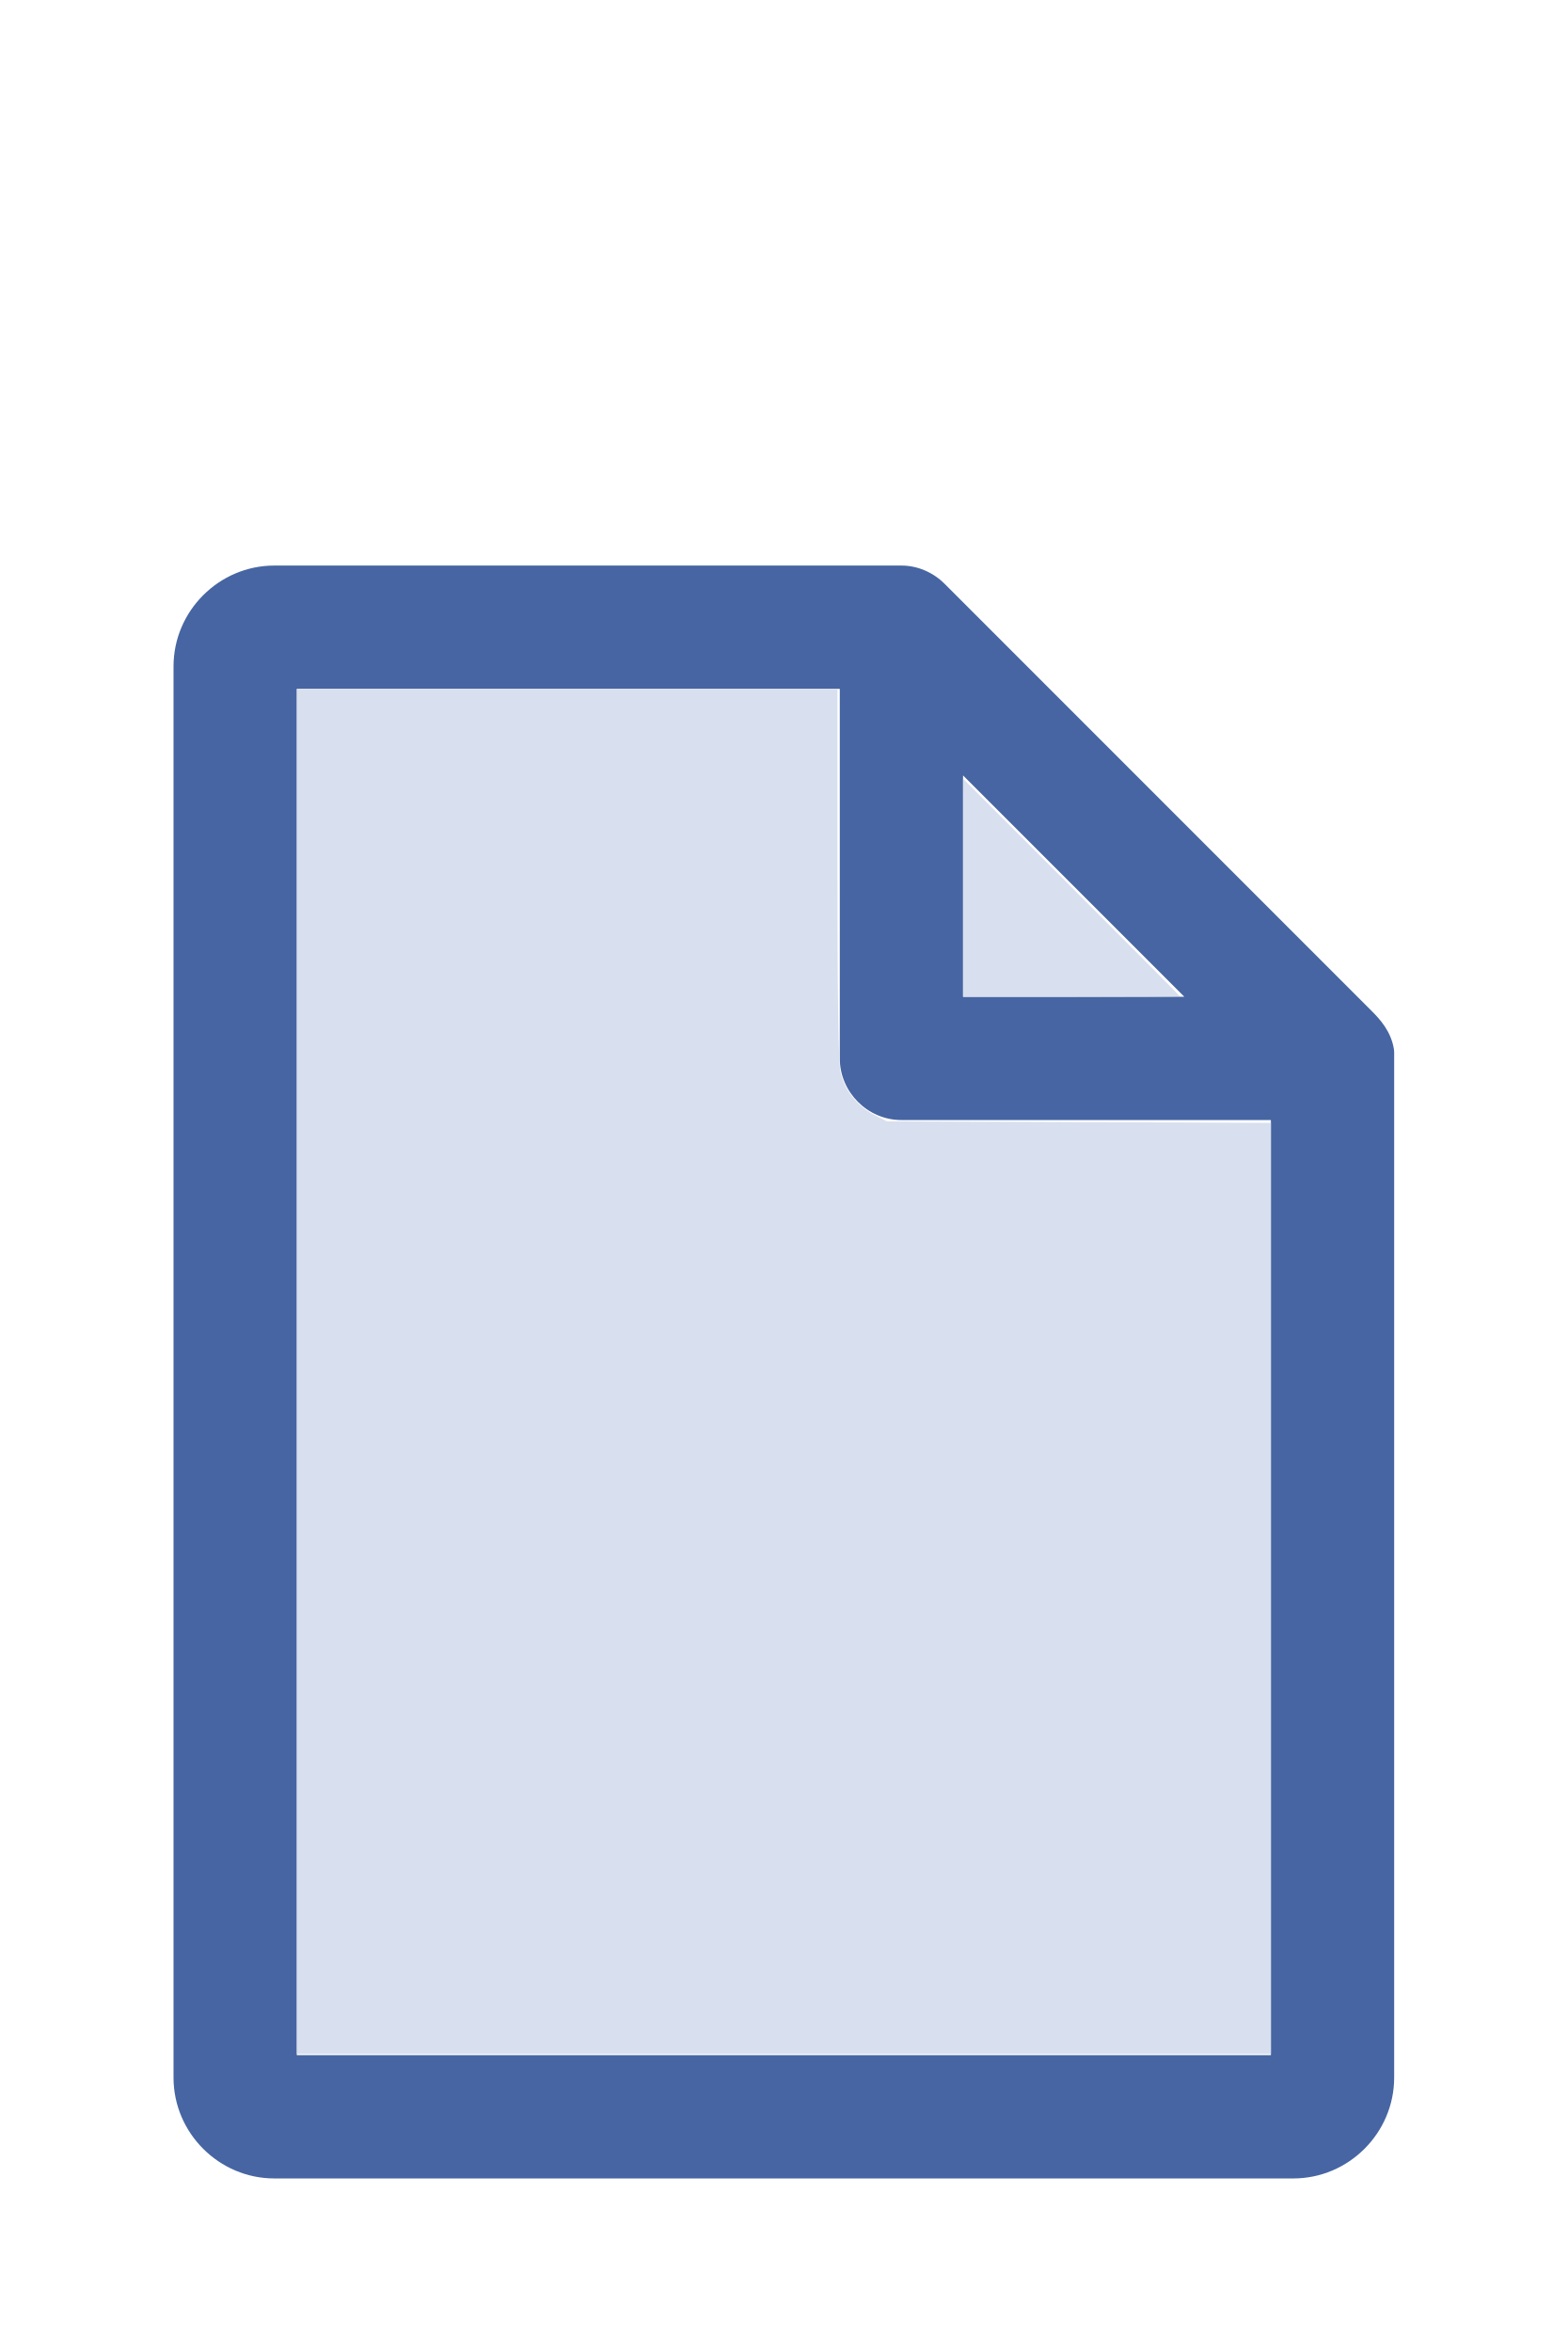
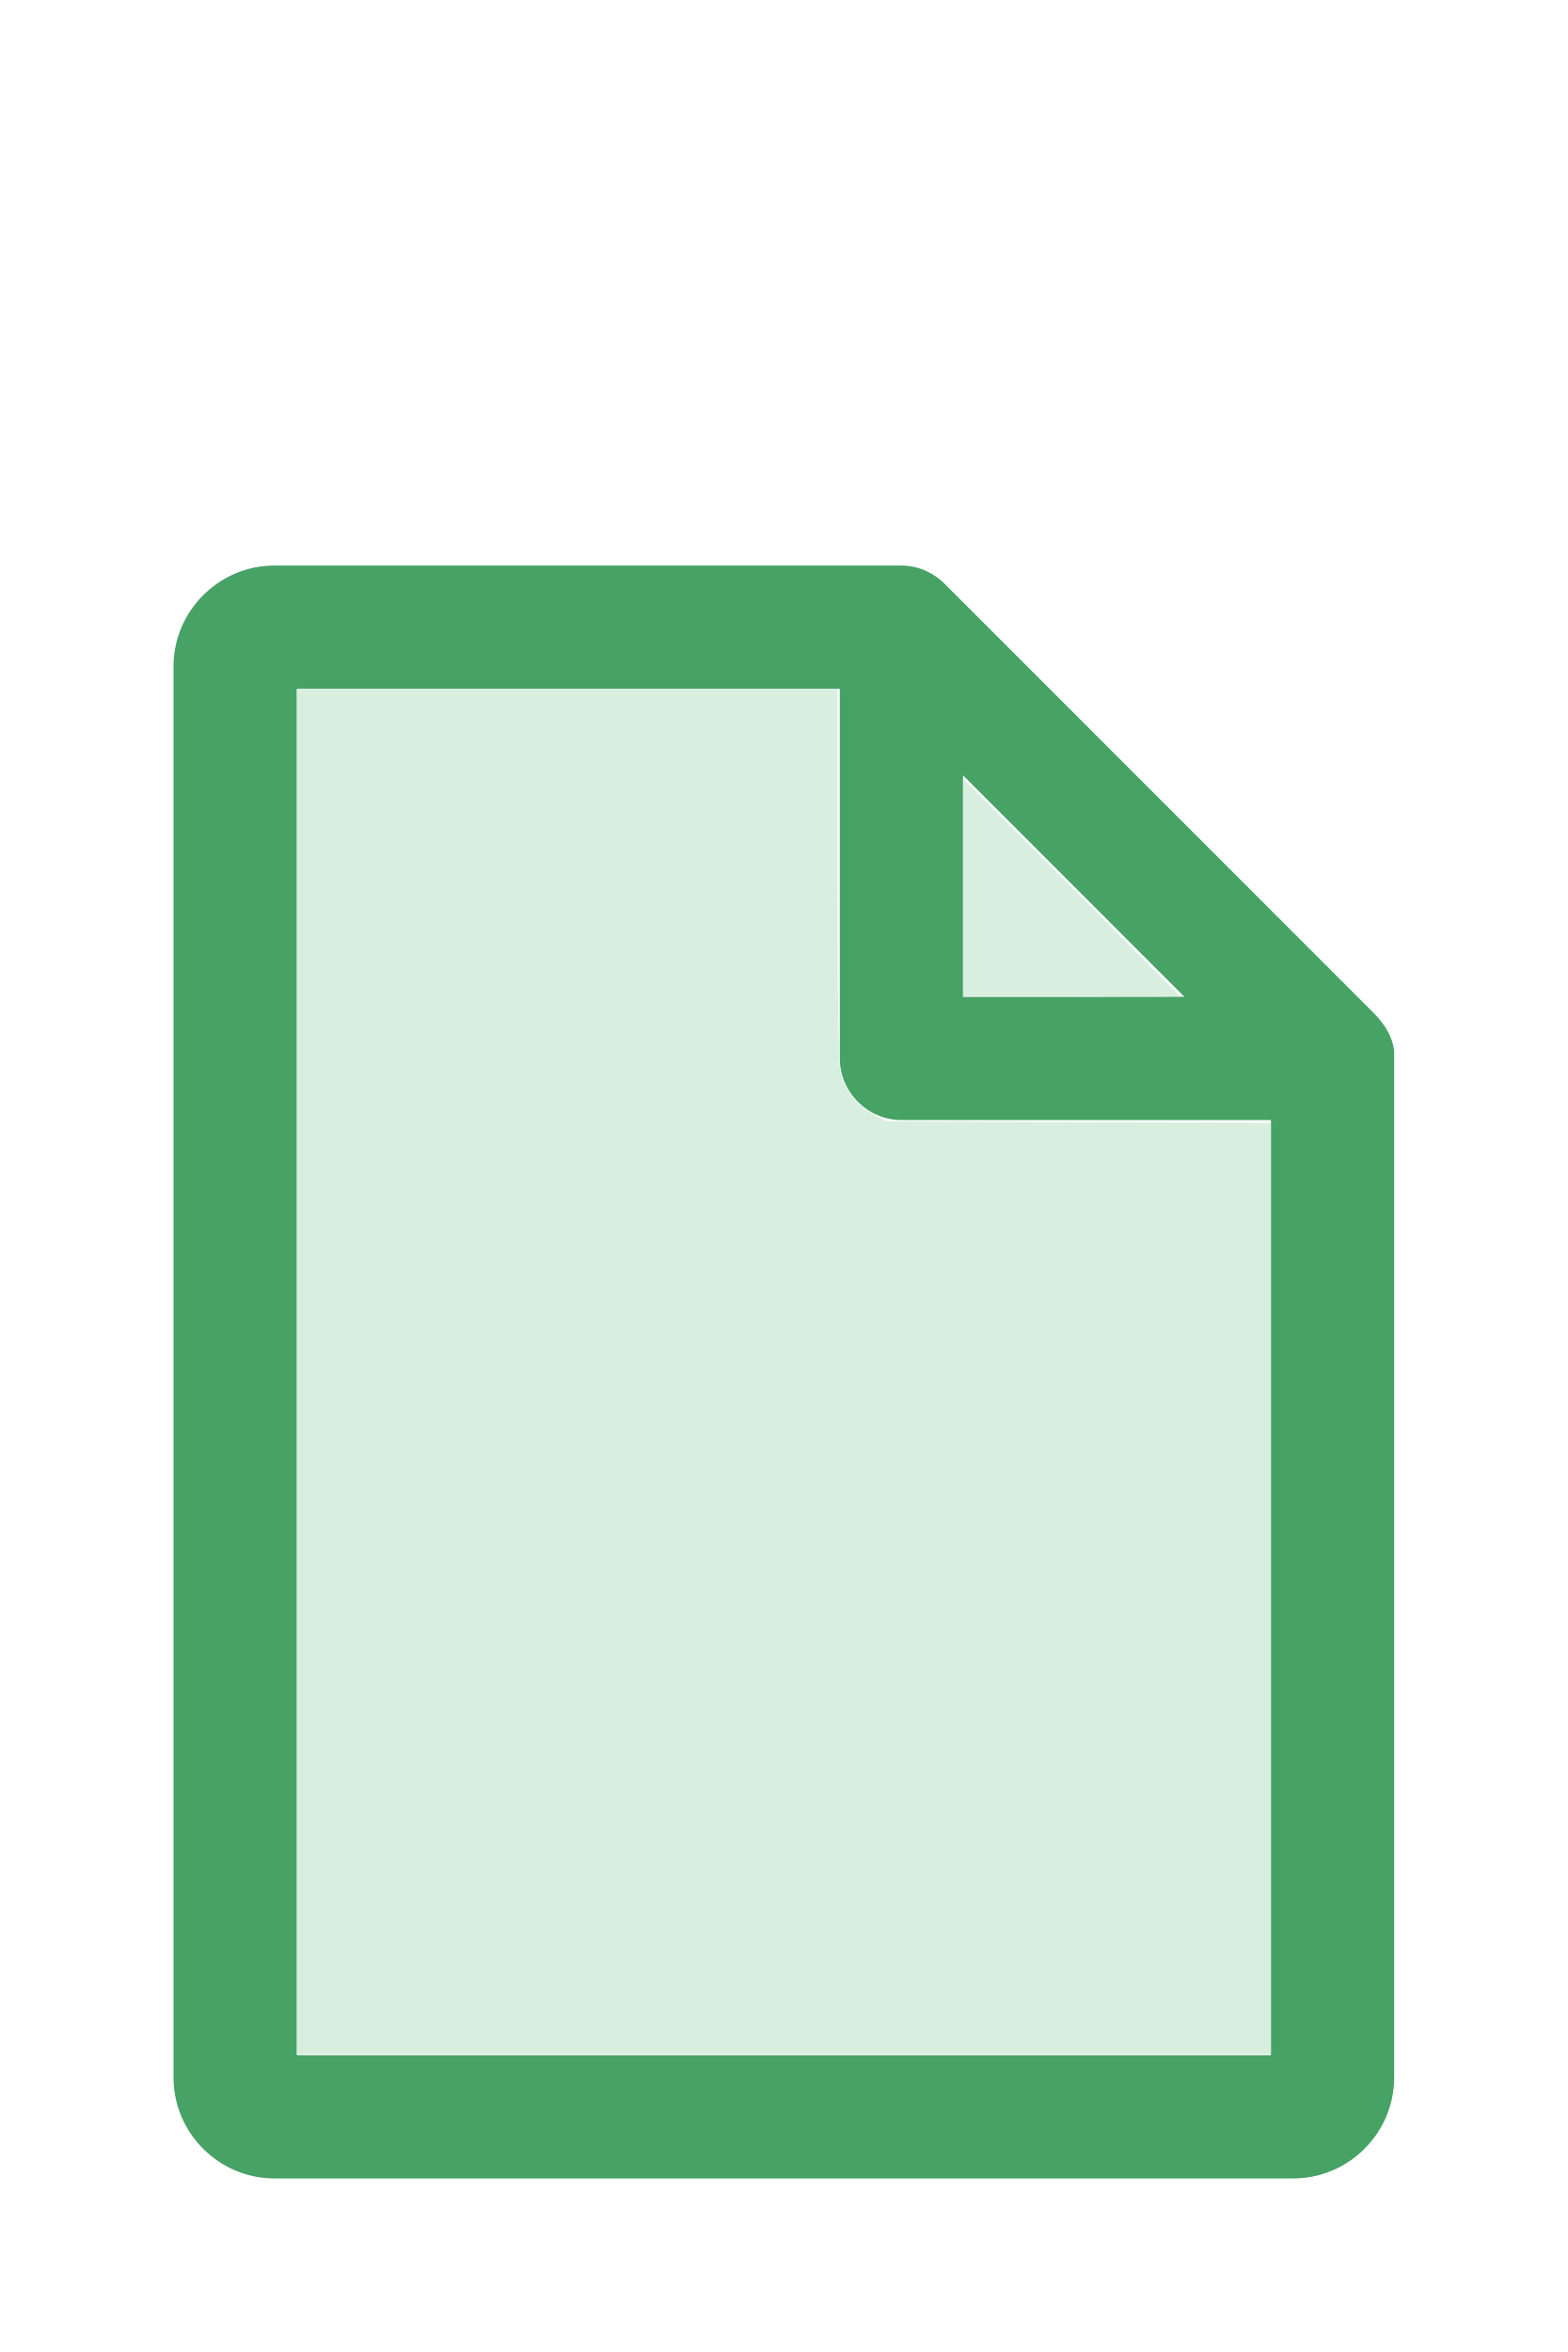
<svg xmlns="http://www.w3.org/2000/svg" version="1.1" width="16" height="24" viewBox="0 0 80 60" id="doc" xml:space="preserve">
-   <g style="fill:#4665A2">
+   <g style="fill:#46A265">
    <path d="m 14,-1.145 c -2.824,0 -5.145,2.32 -5.145,5.145 v 72 c 0,2.824 2.32,5.145 5.145,5.145 h 52 c 2.824,0 5.145,-2.32 5.145,-5.145 V 23.699 a 1.145,1.145 0 0 0 -0.016,-0.188 C 70.978,22.605 70.406,21.99 70.008,21.592 L 48.209,-0.209 C 47.606,-0.812 46.805,-1.145 46,-1.145 Z m 1.145,6.289 H 42.855 V 24 c 0,1.724 1.42,3.145 3.145,3.145 H 64.855 V 74.855 H 15.145 Z m 34,4.418 L 60.438,20.855 H 49.145 Z" />
  </g>
-   <g style="fill:#D8DFEE;stroke-width:0">
+   <g style="fill:#D8EEDF;stroke-width:0">
    <path d="M 3.031,13.993 V 7.031 h 2.758 2.758 v 1.883 c 0,1.258 0.01,1.929 0.03,2.022 0.039,0.181 0.169,0.348 0.338,0.436 l 0.136,0.07 1.96,0.008 1.96,0.008 v 4.75 4.75 H 8 3.031 Z" transform="matrix(5,0,0,5,0,-30)" />
    <path d="M 9.829,9.058 V 7.946 l 1.106,1.106 c 0.608,0.608 1.106,1.109 1.106,1.113 0,0.004 -0.498,0.007 -1.106,0.007 H 9.829 Z" transform="matrix(5,0,0,5,0,-30)" />
  </g>
</svg>
